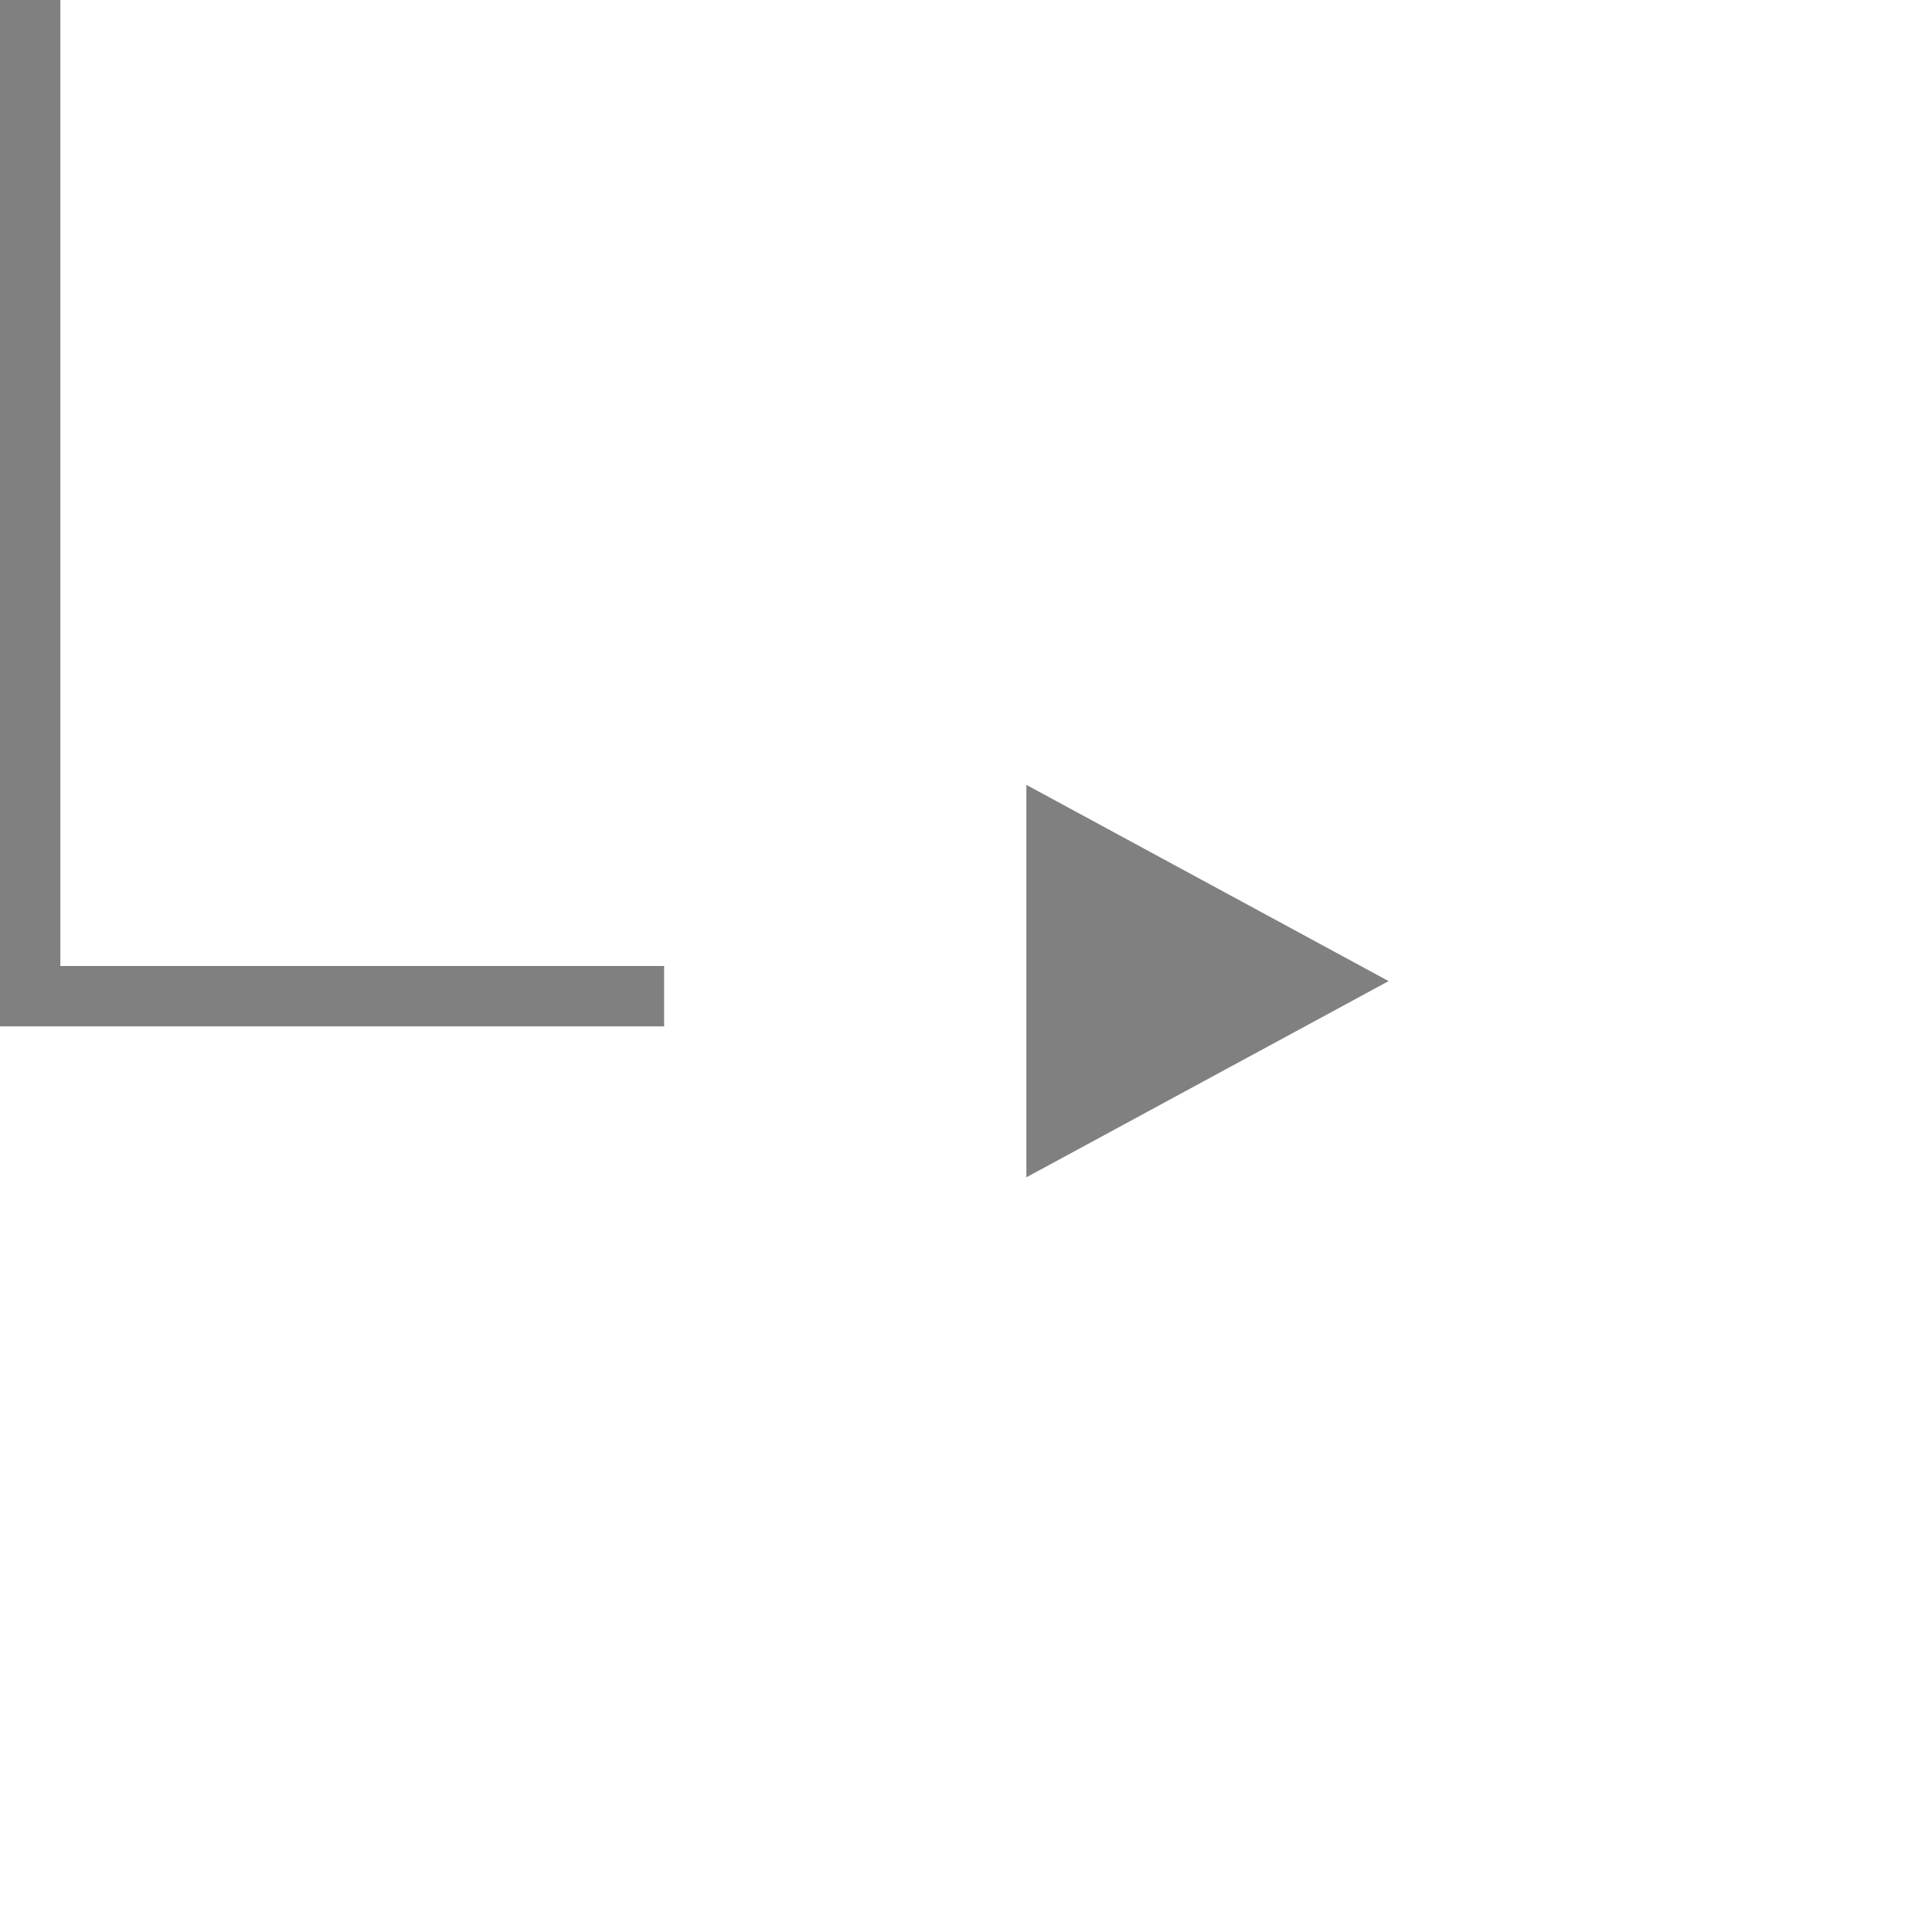
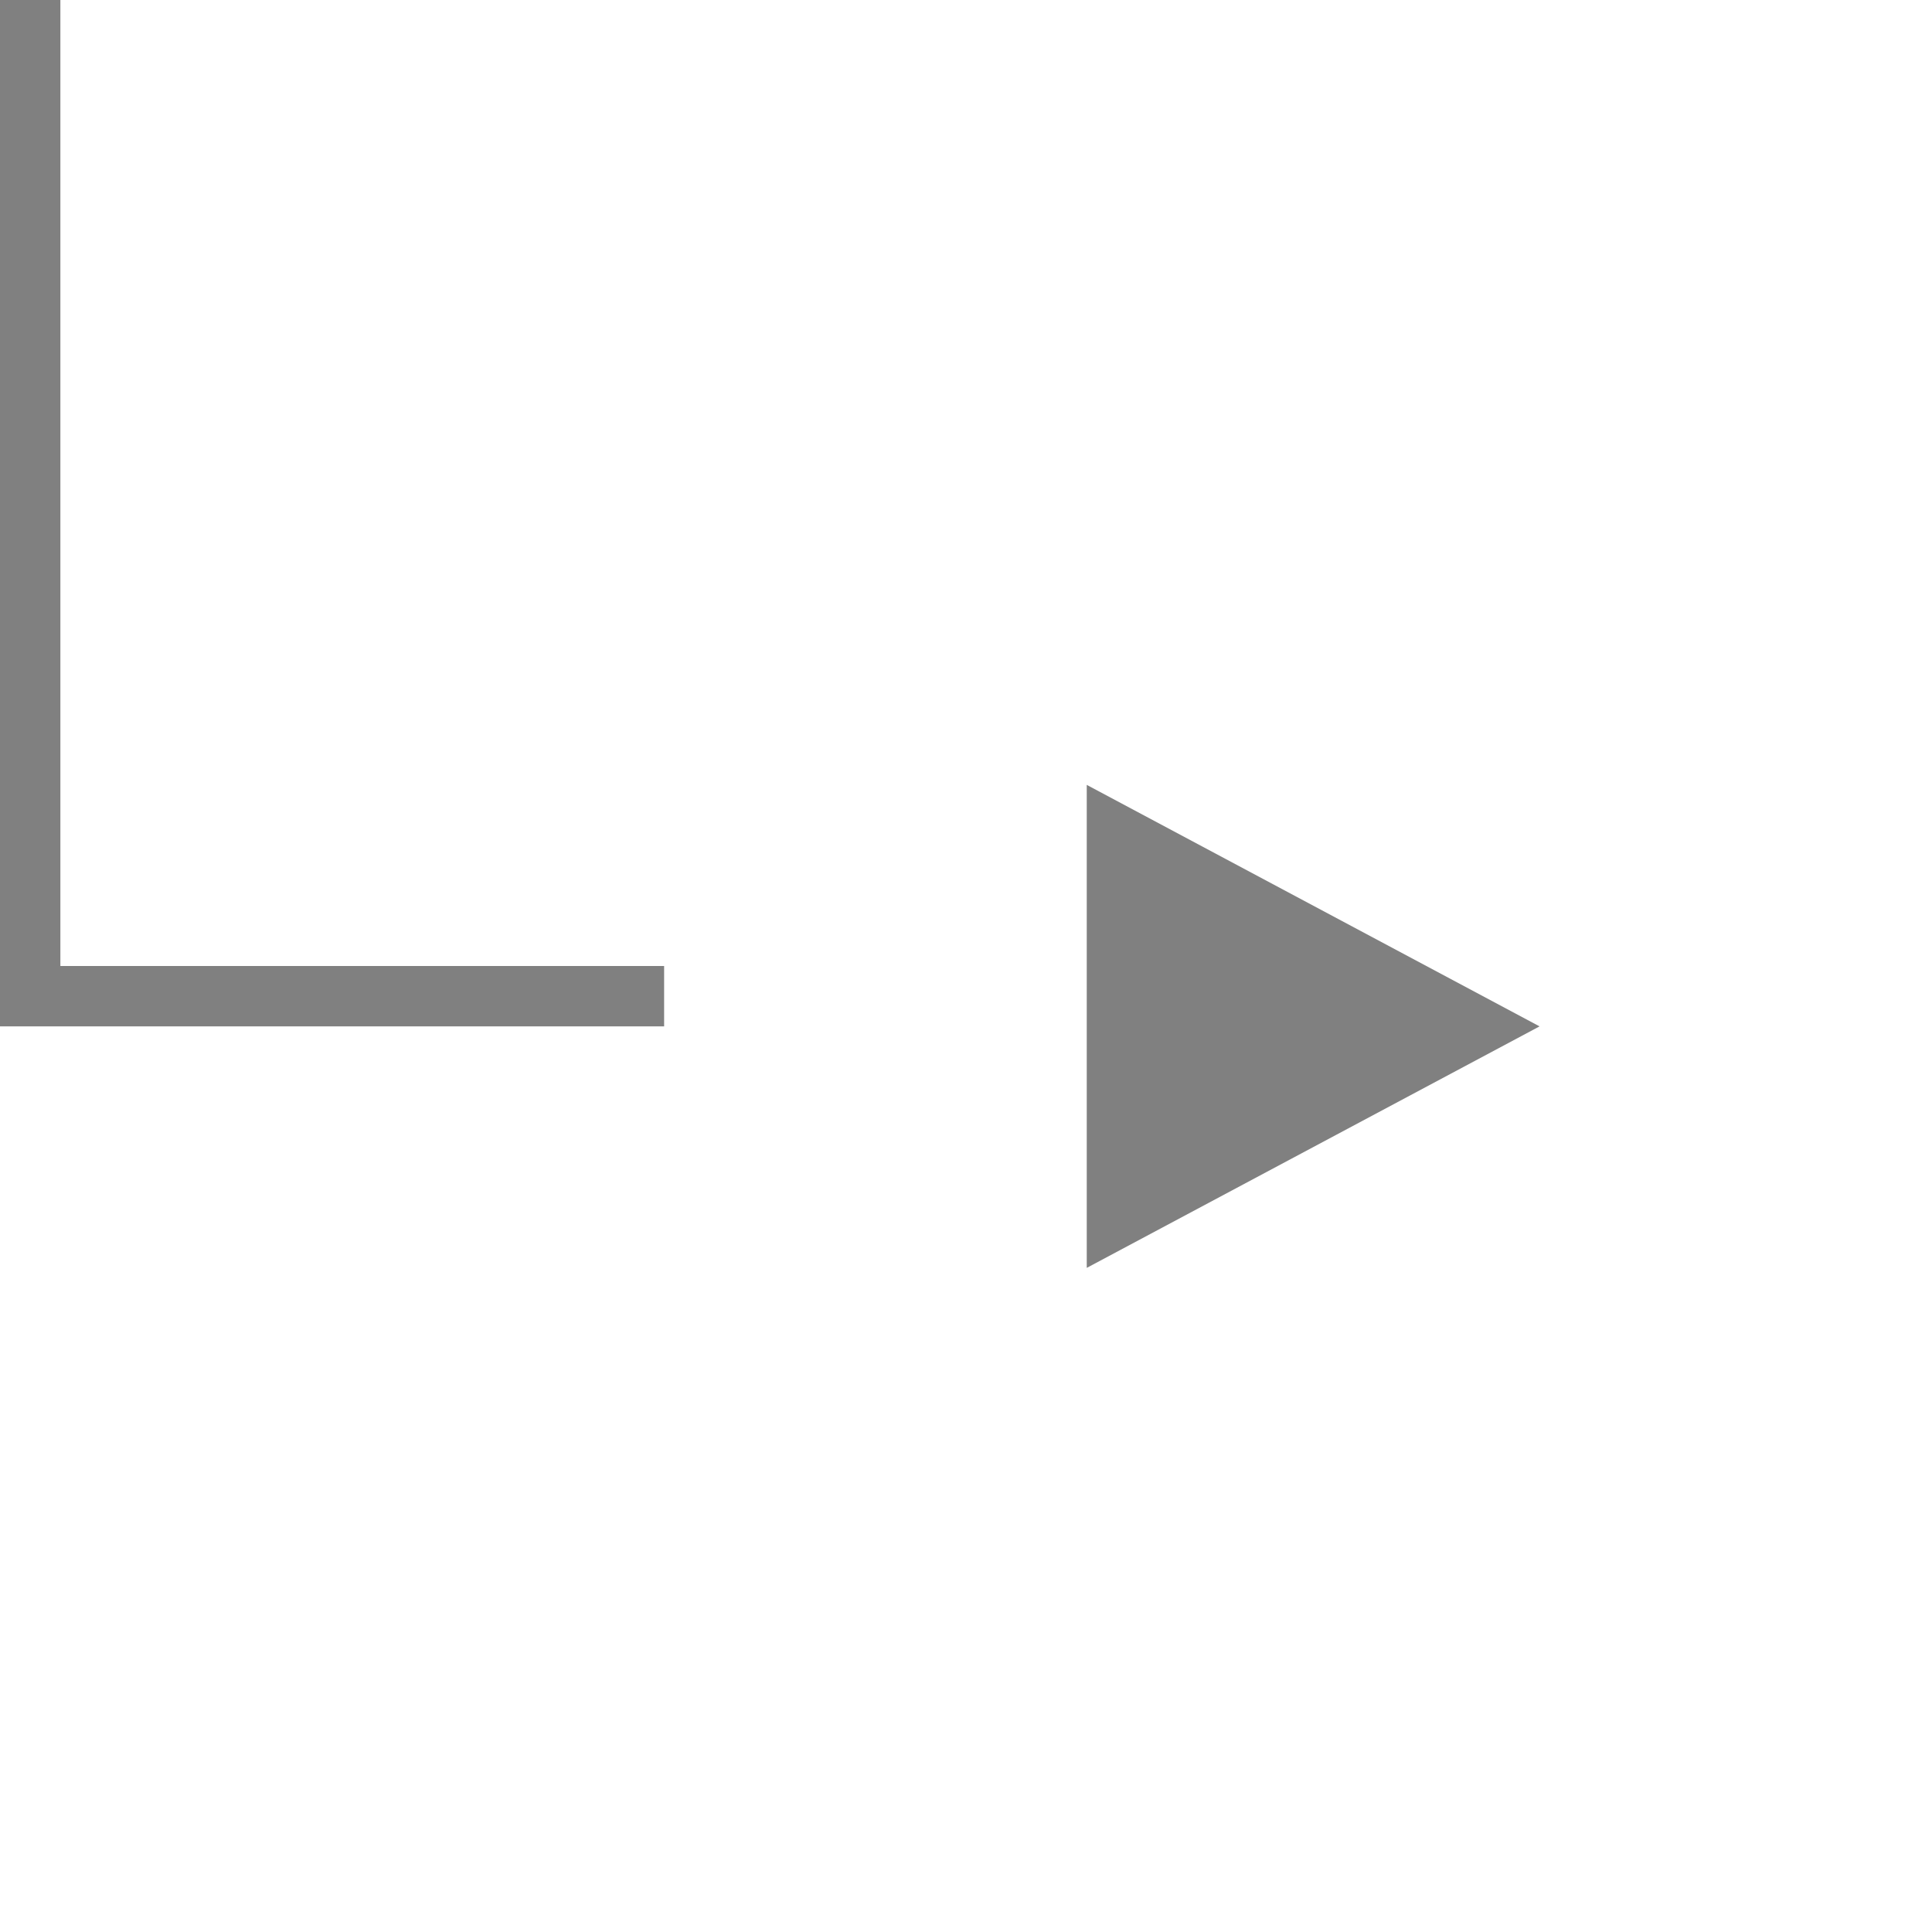
<svg xmlns="http://www.w3.org/2000/svg" width="32px" height="32px" viewBox="0 0 32 32" version="1.1">
  <defs />
  <g id="Page-1" stroke="none" stroke-width="1" fill="none" fill-rule="evenodd">
-     <polygon id="Triangle" fill="#808080" transform="translate(20, 16.25) rotate(90) translate(-20, -16.25) " points="20 13.25 23.25 19.25 16.75 19.25" />
+     <polygon id="Triangle" fill="#808080" transform="translate(21.75, 17) rotate(90) translate(-21.75, -17) " points="21.75 13.25 25.75 20.75 17.75 20.75" />
    <path d="M0.5,16.5 L10.5,16.5" id="Line" stroke="#808080" stroke-linecap="square" />
    <path d="M0.5,-0.5 L0.5,15.5" id="Line" stroke="#808080" stroke-linecap="square" />
  </g>
</svg>
